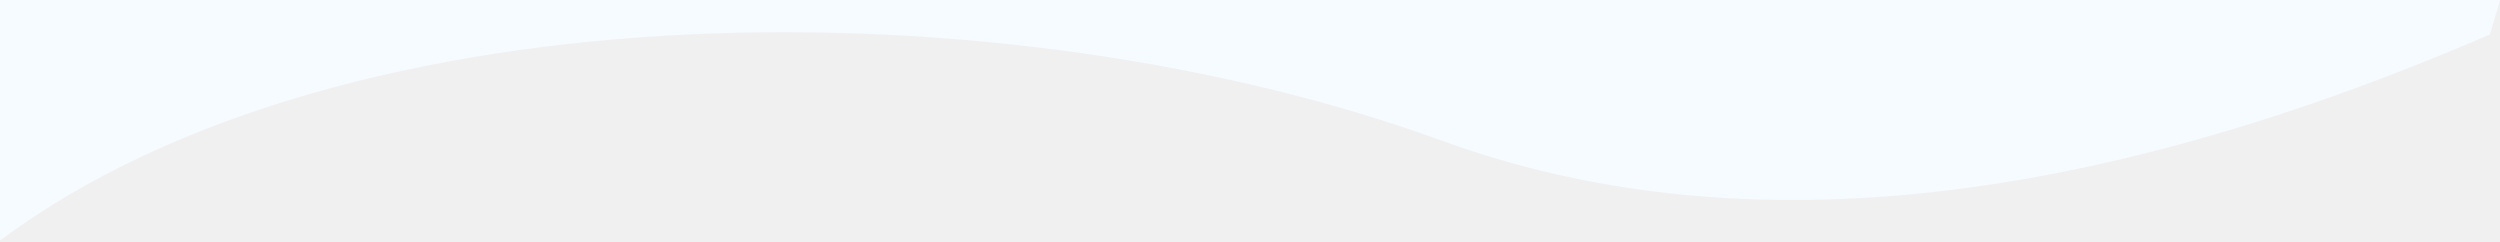
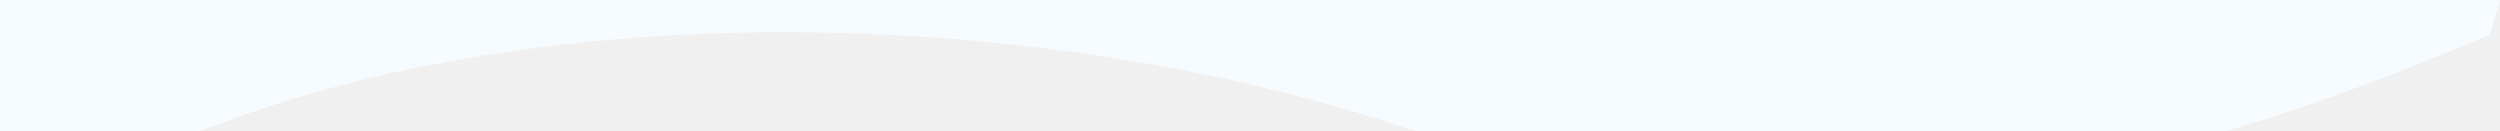
- <svg xmlns="http://www.w3.org/2000/svg" xmlns:xlink="http://www.w3.org/1999/xlink" width="1440" height="139">
+ <svg xmlns="http://www.w3.org/2000/svg" xmlns:xlink="http://www.w3.org/1999/xlink" width="1440" height="75">
  <defs>
    <path id="a" d="M0 0h1440v162H0z" />
  </defs>
  <g fill="none" fill-rule="evenodd">
    <mask id="b" fill="#fff">
      <use xlink:href="#a" />
    </mask>
    <g mask="url(#b)">
      <path d="M-5.845-498.692C254.493-641 483.665-676.577 681.673-605.422c297.011 106.73 536.472 92.279 752.482 0 144.006-61.52 144.006 146.903 0 625.271-235.532 101.575-436.707 121.978-603.526 61.208C580.4-10.098 200.12-10.098.438 138.207c-133.123 98.87-135.217-113.43-6.283-636.899z" fill="#F6FBFF" />
      <path d="M760-521h560V39H760z" />
    </g>
  </g>
</svg>
